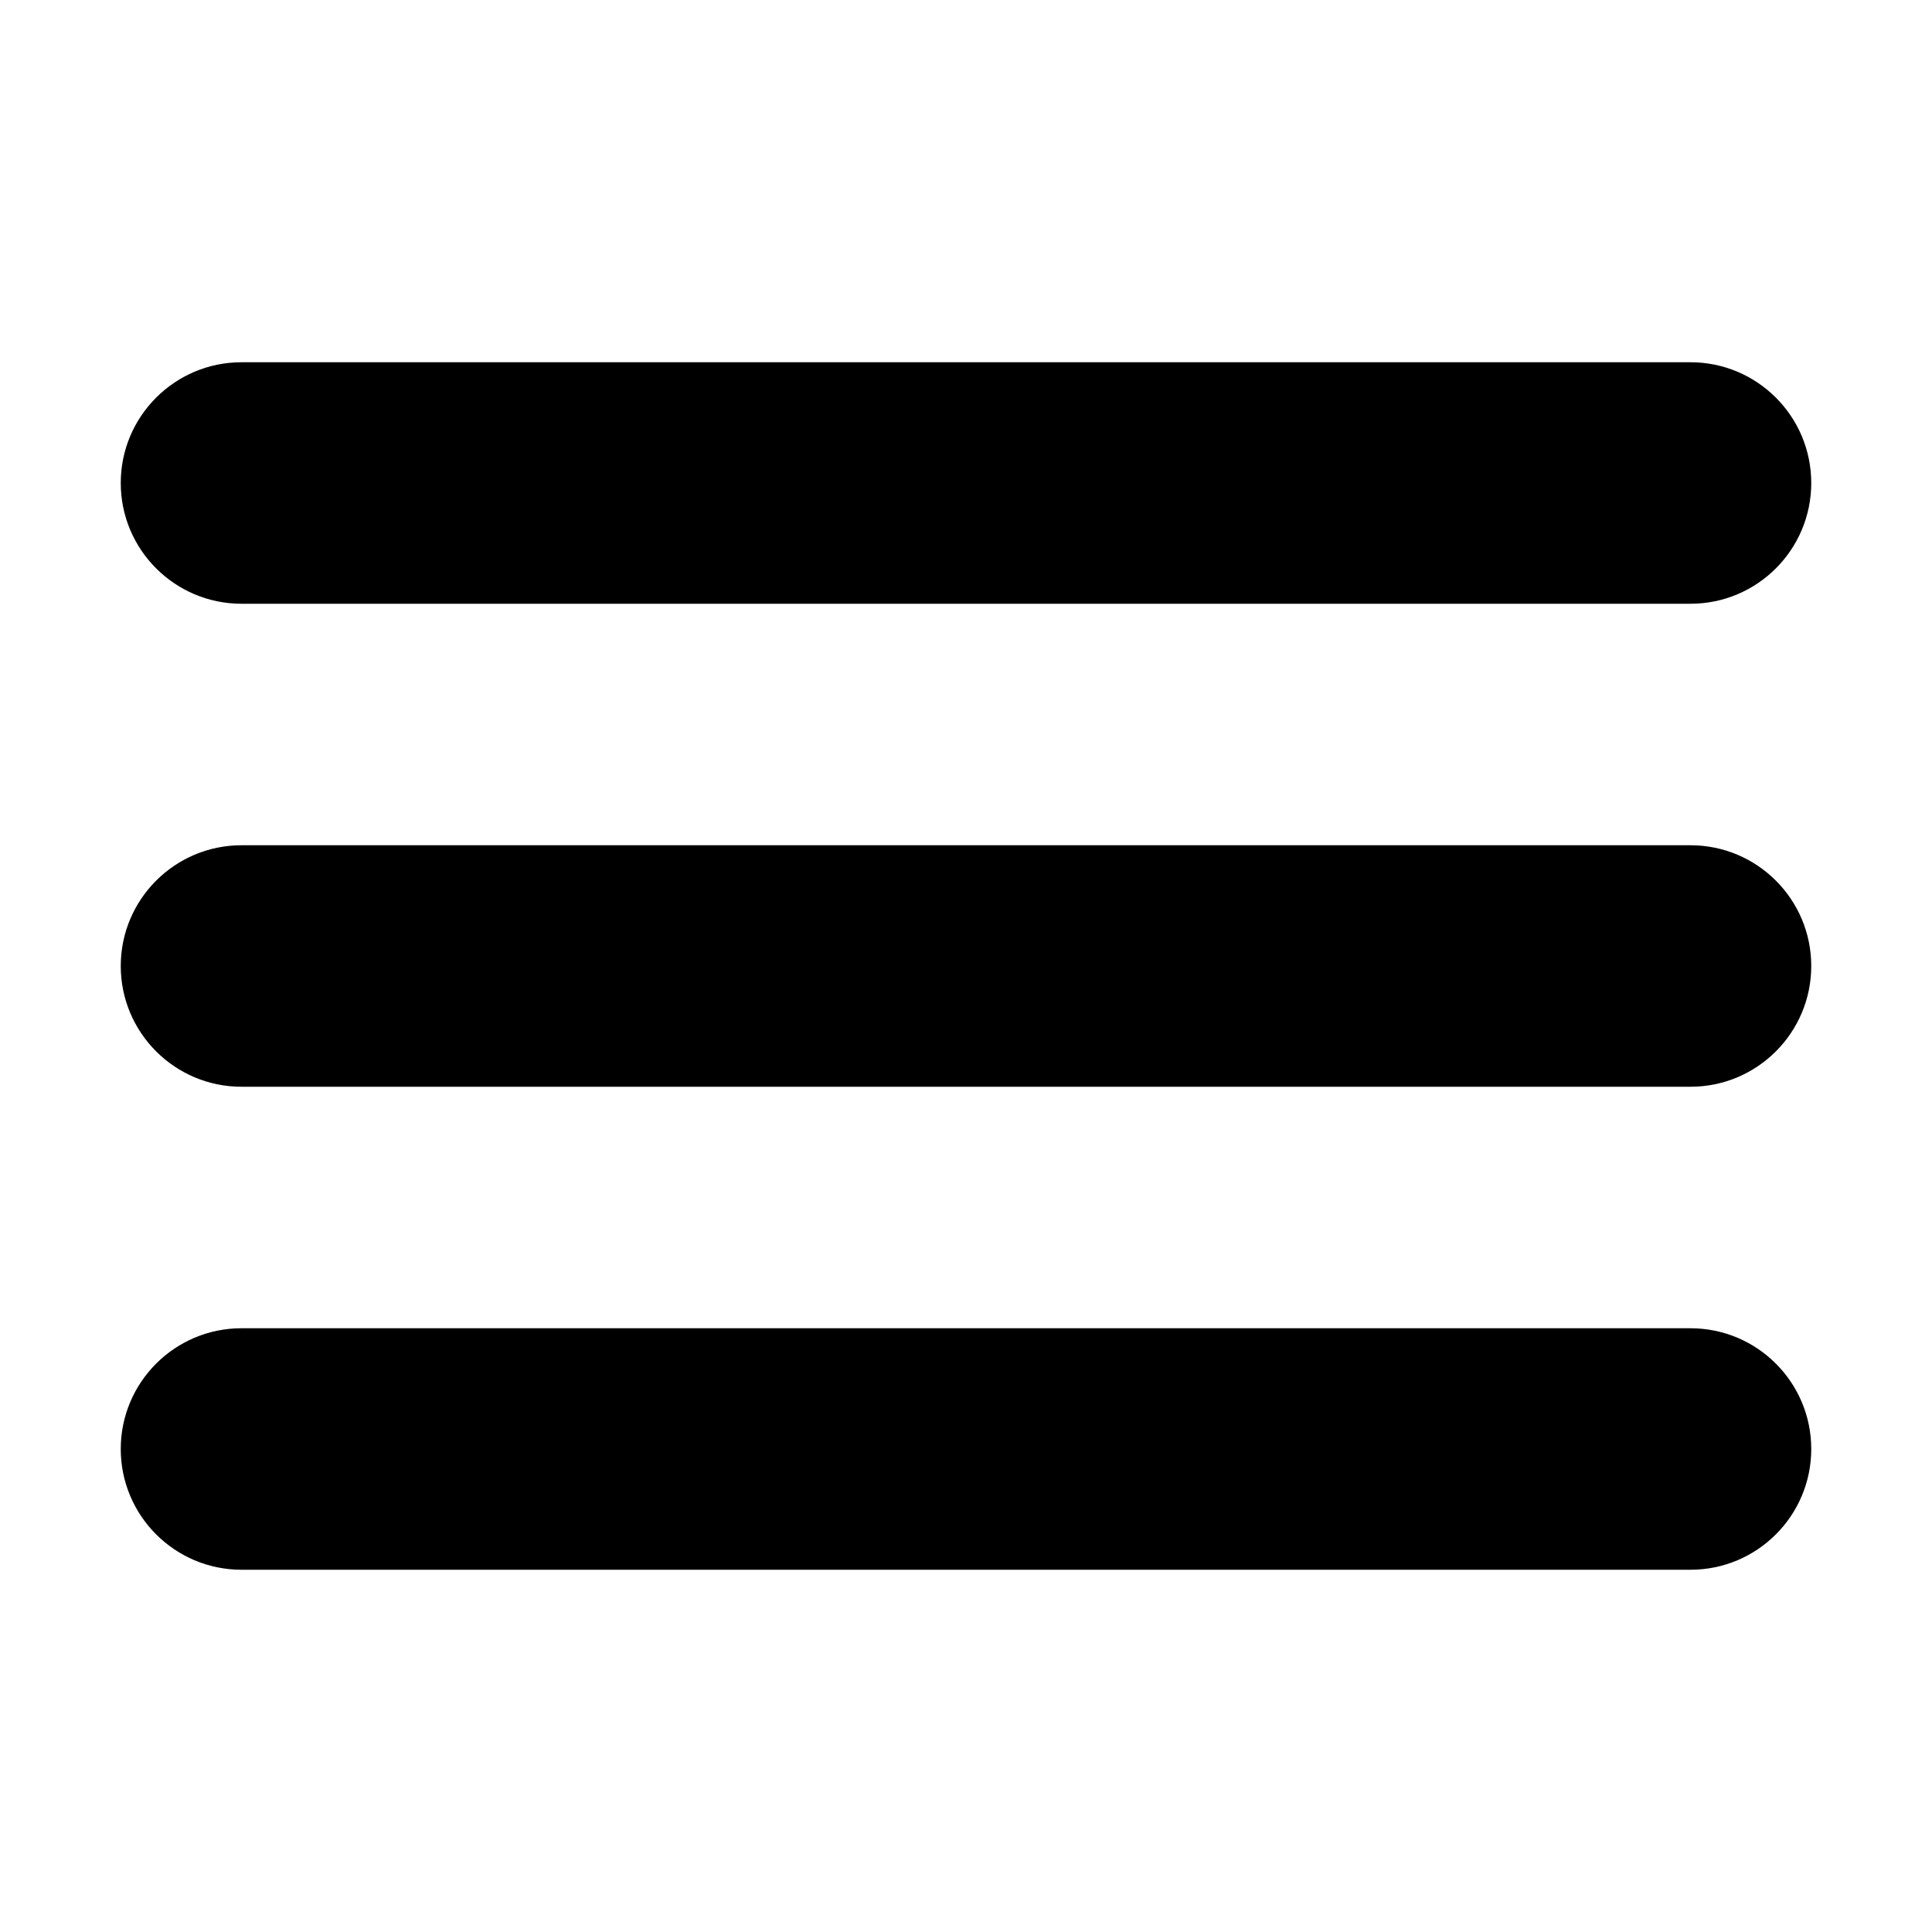
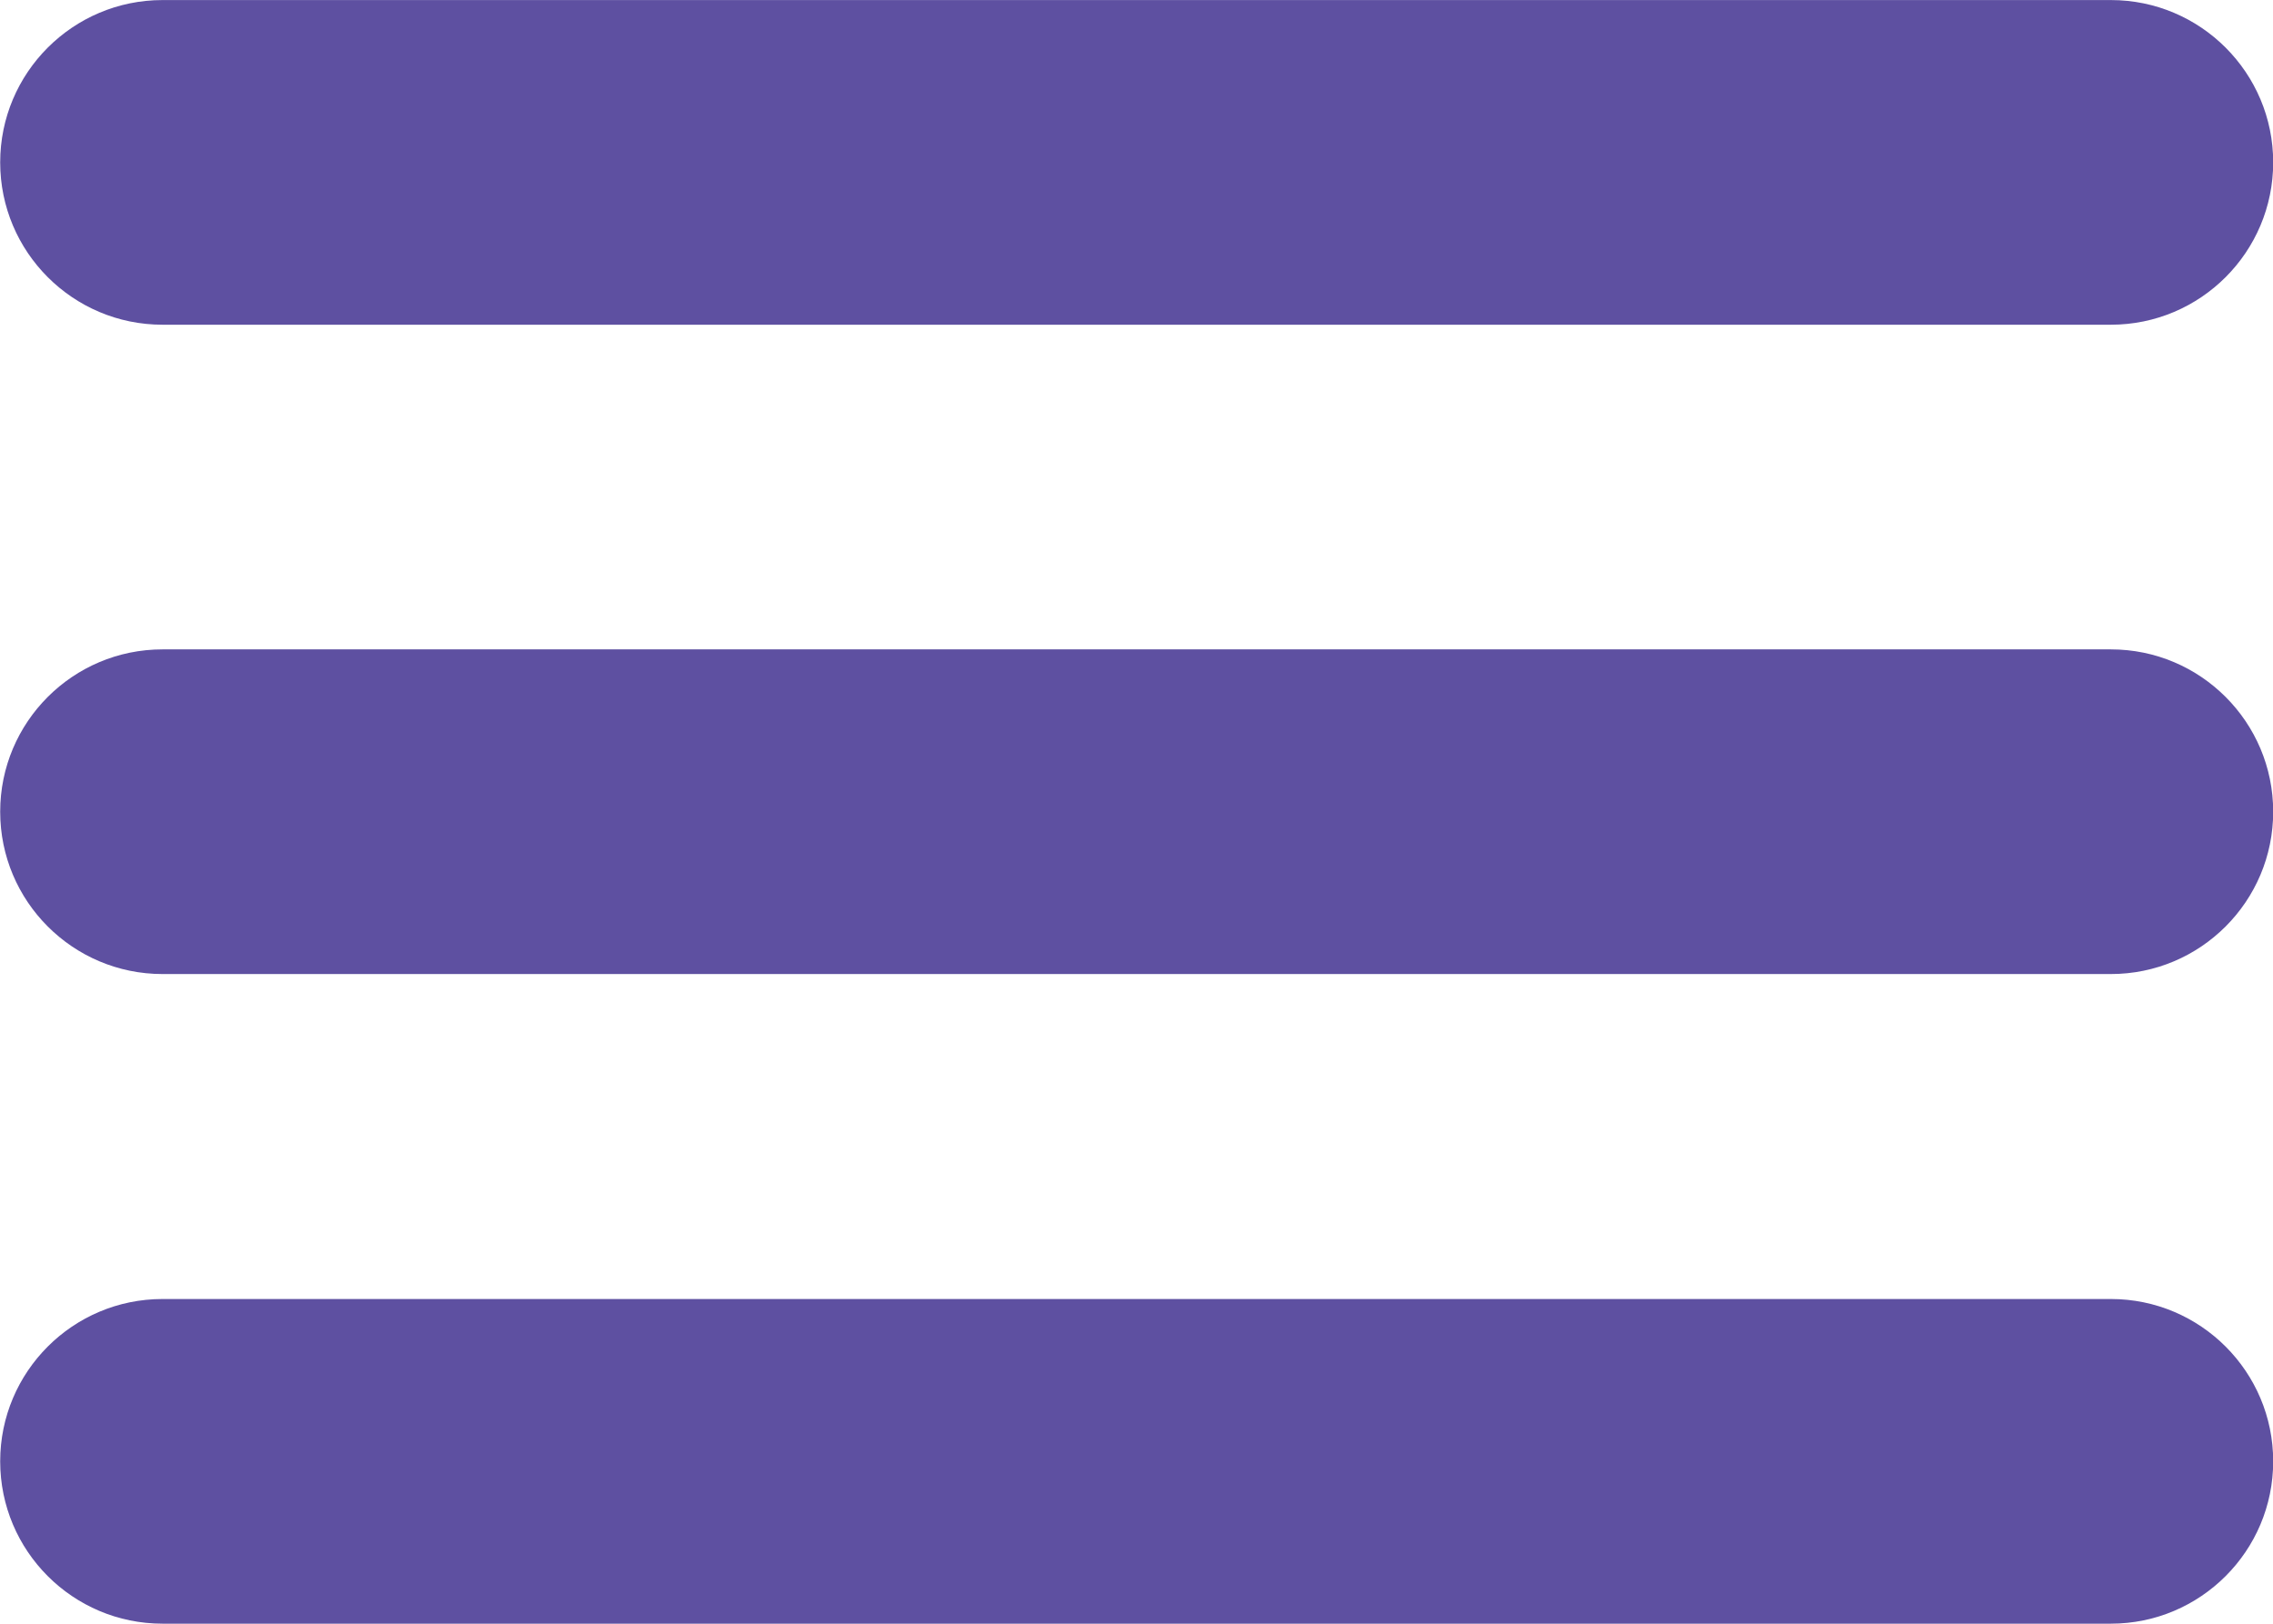
- <svg xmlns="http://www.w3.org/2000/svg" height="32px" id="Layer_1" style="enable-background:new 0 0 32 32;" version="1.1" viewBox="0 0 32 32" width="32px" xml:space="preserve">
-   <path d="M4,10h24c1.104,0,2-0.896,2-2s-0.896-2-2-2H4C2.896,6,2,6.896,2,8S2.896,10,4,10z M28,14H4c-1.104,0-2,0.896-2,2  s0.896,2,2,2h24c1.104,0,2-0.896,2-2S29.104,14,28,14z M28,22H4c-1.104,0-2,0.896-2,2s0.896,2,2,2h24c1.104,0,2-0.896,2-2  S29.104,22,28,22z" />
+ <svg xmlns="http://www.w3.org/2000/svg" width="7.408mm" height="5.292mm" viewBox="0 0 7.408 5.292" version="1.1" id="svg1" xml:space="preserve">
+   <defs id="defs1" />
+   <g id="layer1" transform="translate(-105.5344,-139.0768)">
+     <path d="m 106.064,140.135 h 6.35 c 0.292,0 0.529,-0.237 0.529,-0.529 0,-0.292 -0.237,-0.529 -0.529,-0.529 h -6.35 c -0.292,0 -0.529,0.237 -0.529,0.529 0,0.292 0.237,0.529 0.529,0.529 z m 6.35,1.058 h -6.35 c -0.292,0 -0.529,0.237 -0.529,0.529 0,0.292 0.237,0.529 0.529,0.529 h 6.35 c 0.292,0 0.529,-0.237 0.529,-0.529 0,-0.292 -0.237,-0.529 -0.529,-0.529 z m 0,2.117 h -6.35 c -0.292,0 -0.529,0.237 -0.529,0.529 0,0.292 0.237,0.529 0.529,0.529 h 6.35 c 0.292,0 0.529,-0.237 0.529,-0.529 0,-0.292 -0.237,-0.529 -0.529,-0.529 z" id="path1" style="fill:#5e50a1;fill-opacity:1;stroke-width:0.265" />
+   </g>
</svg>
